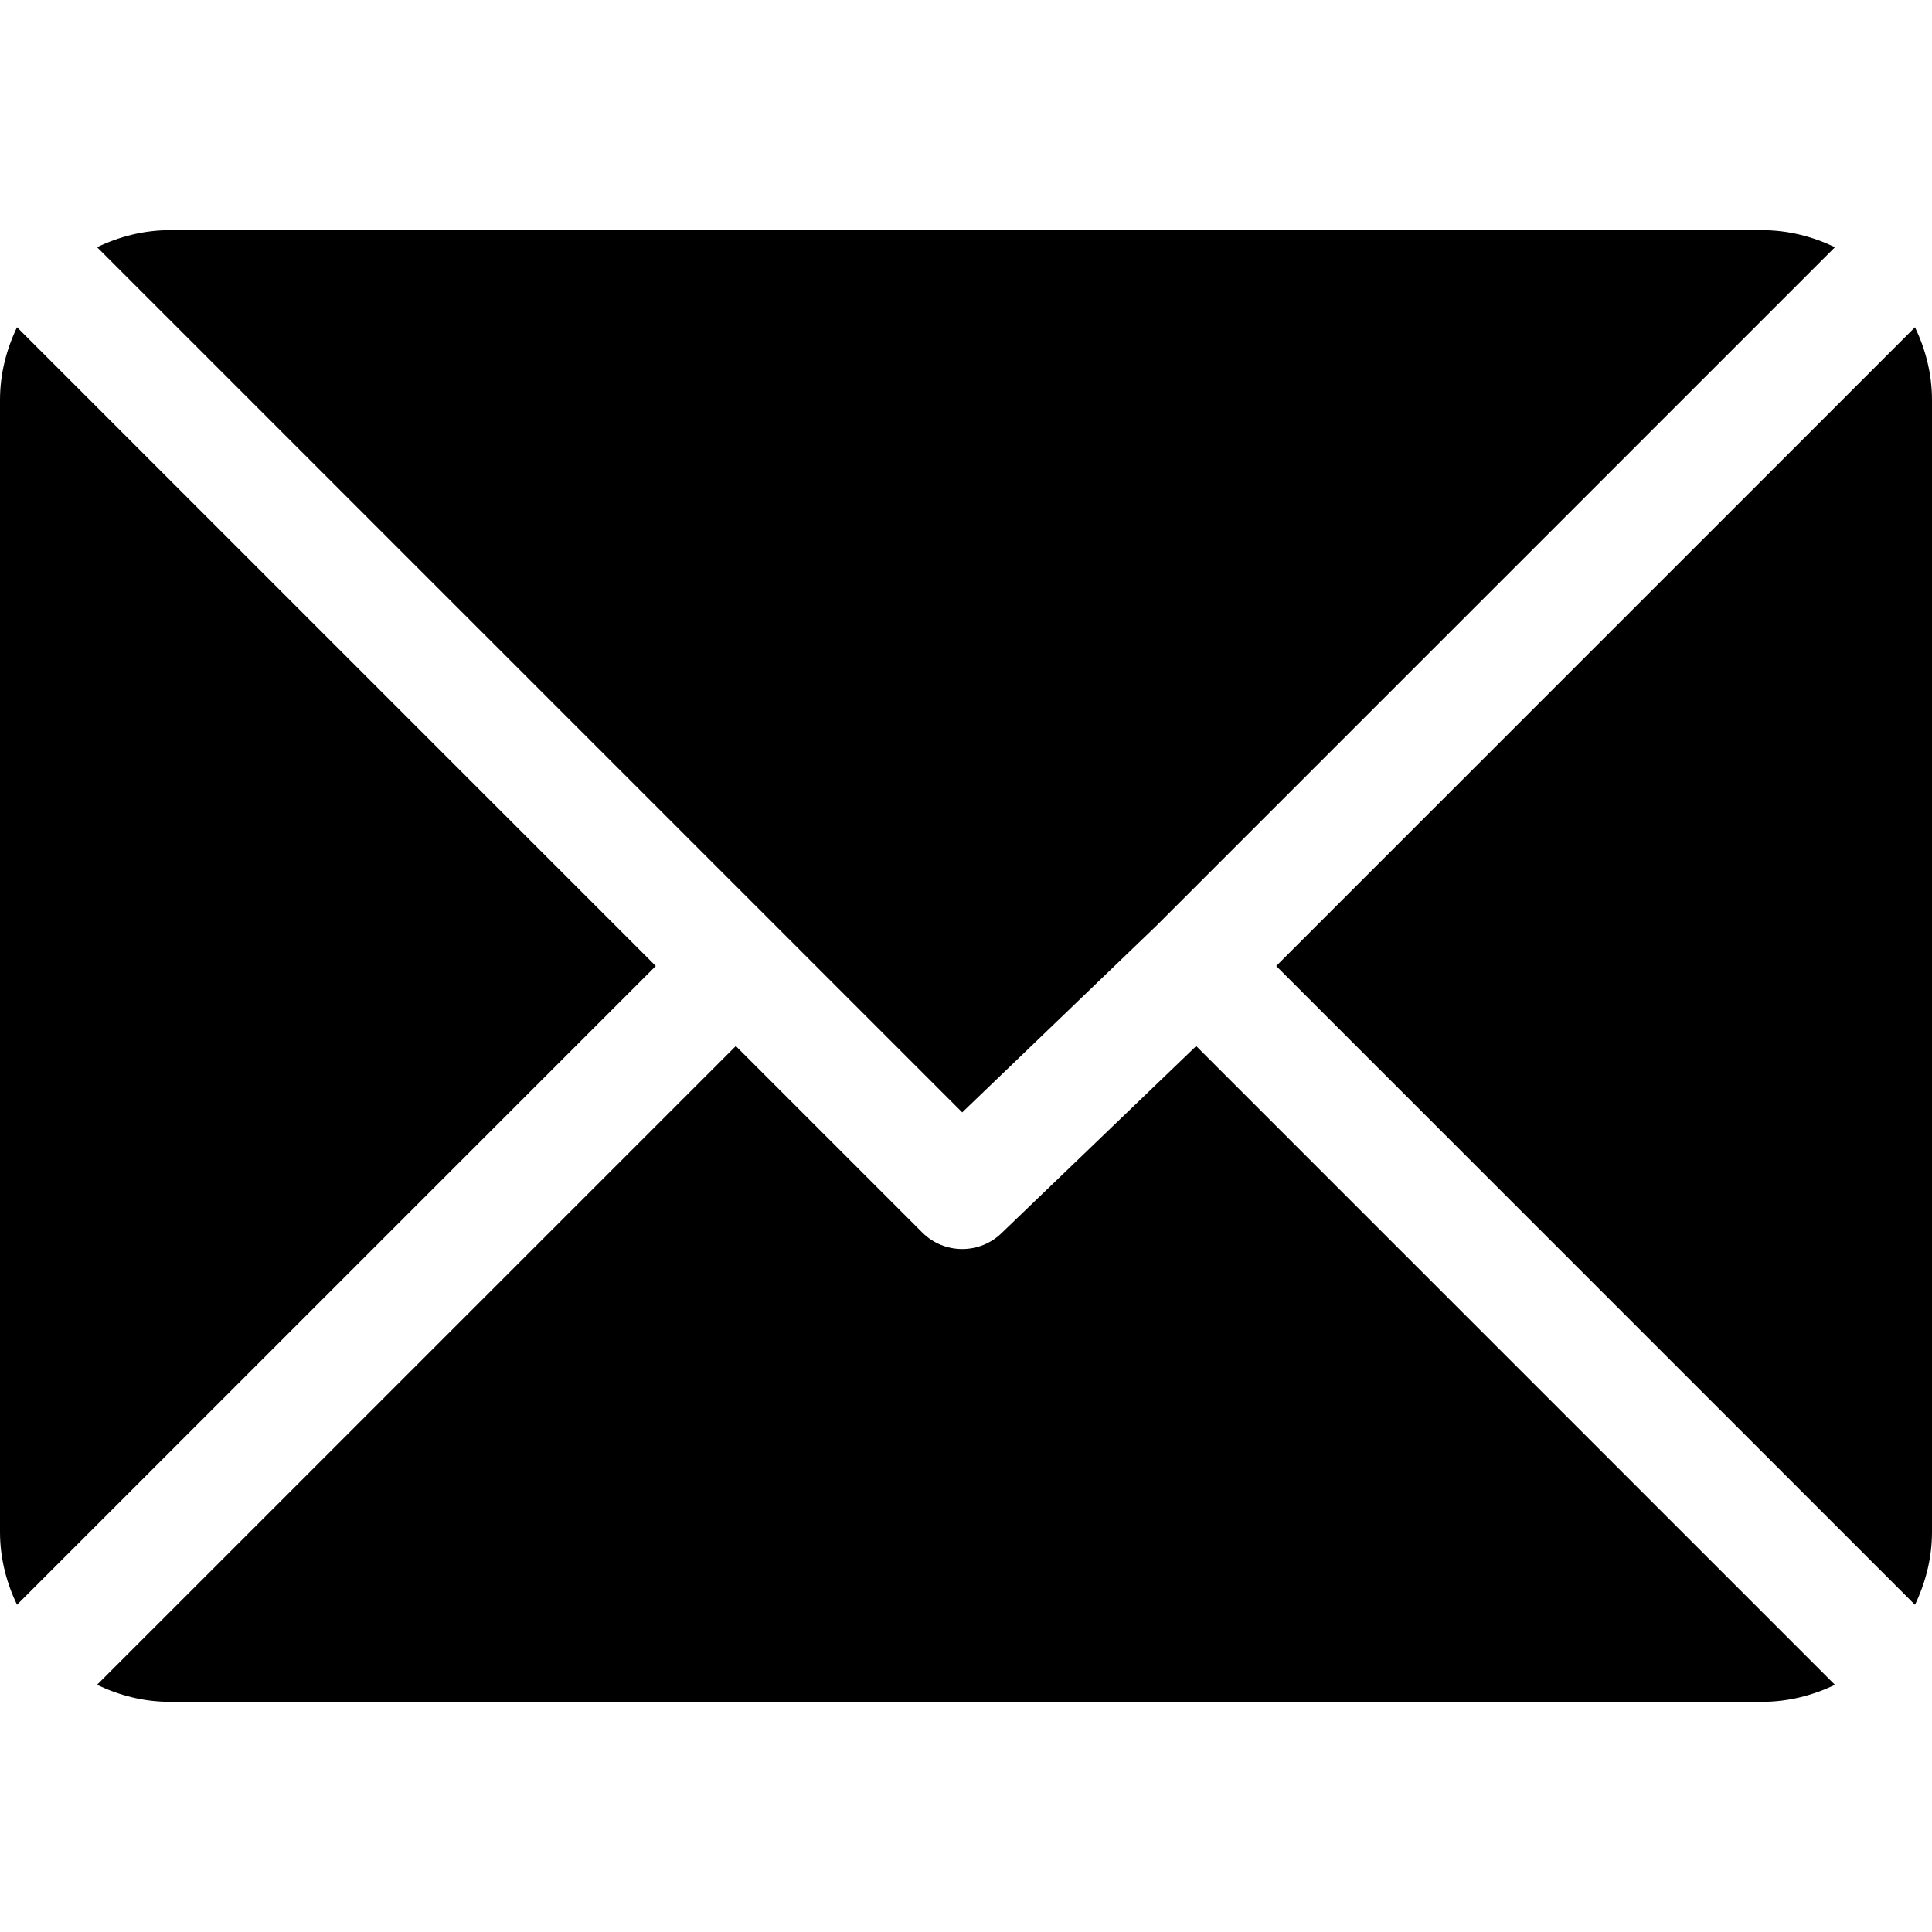
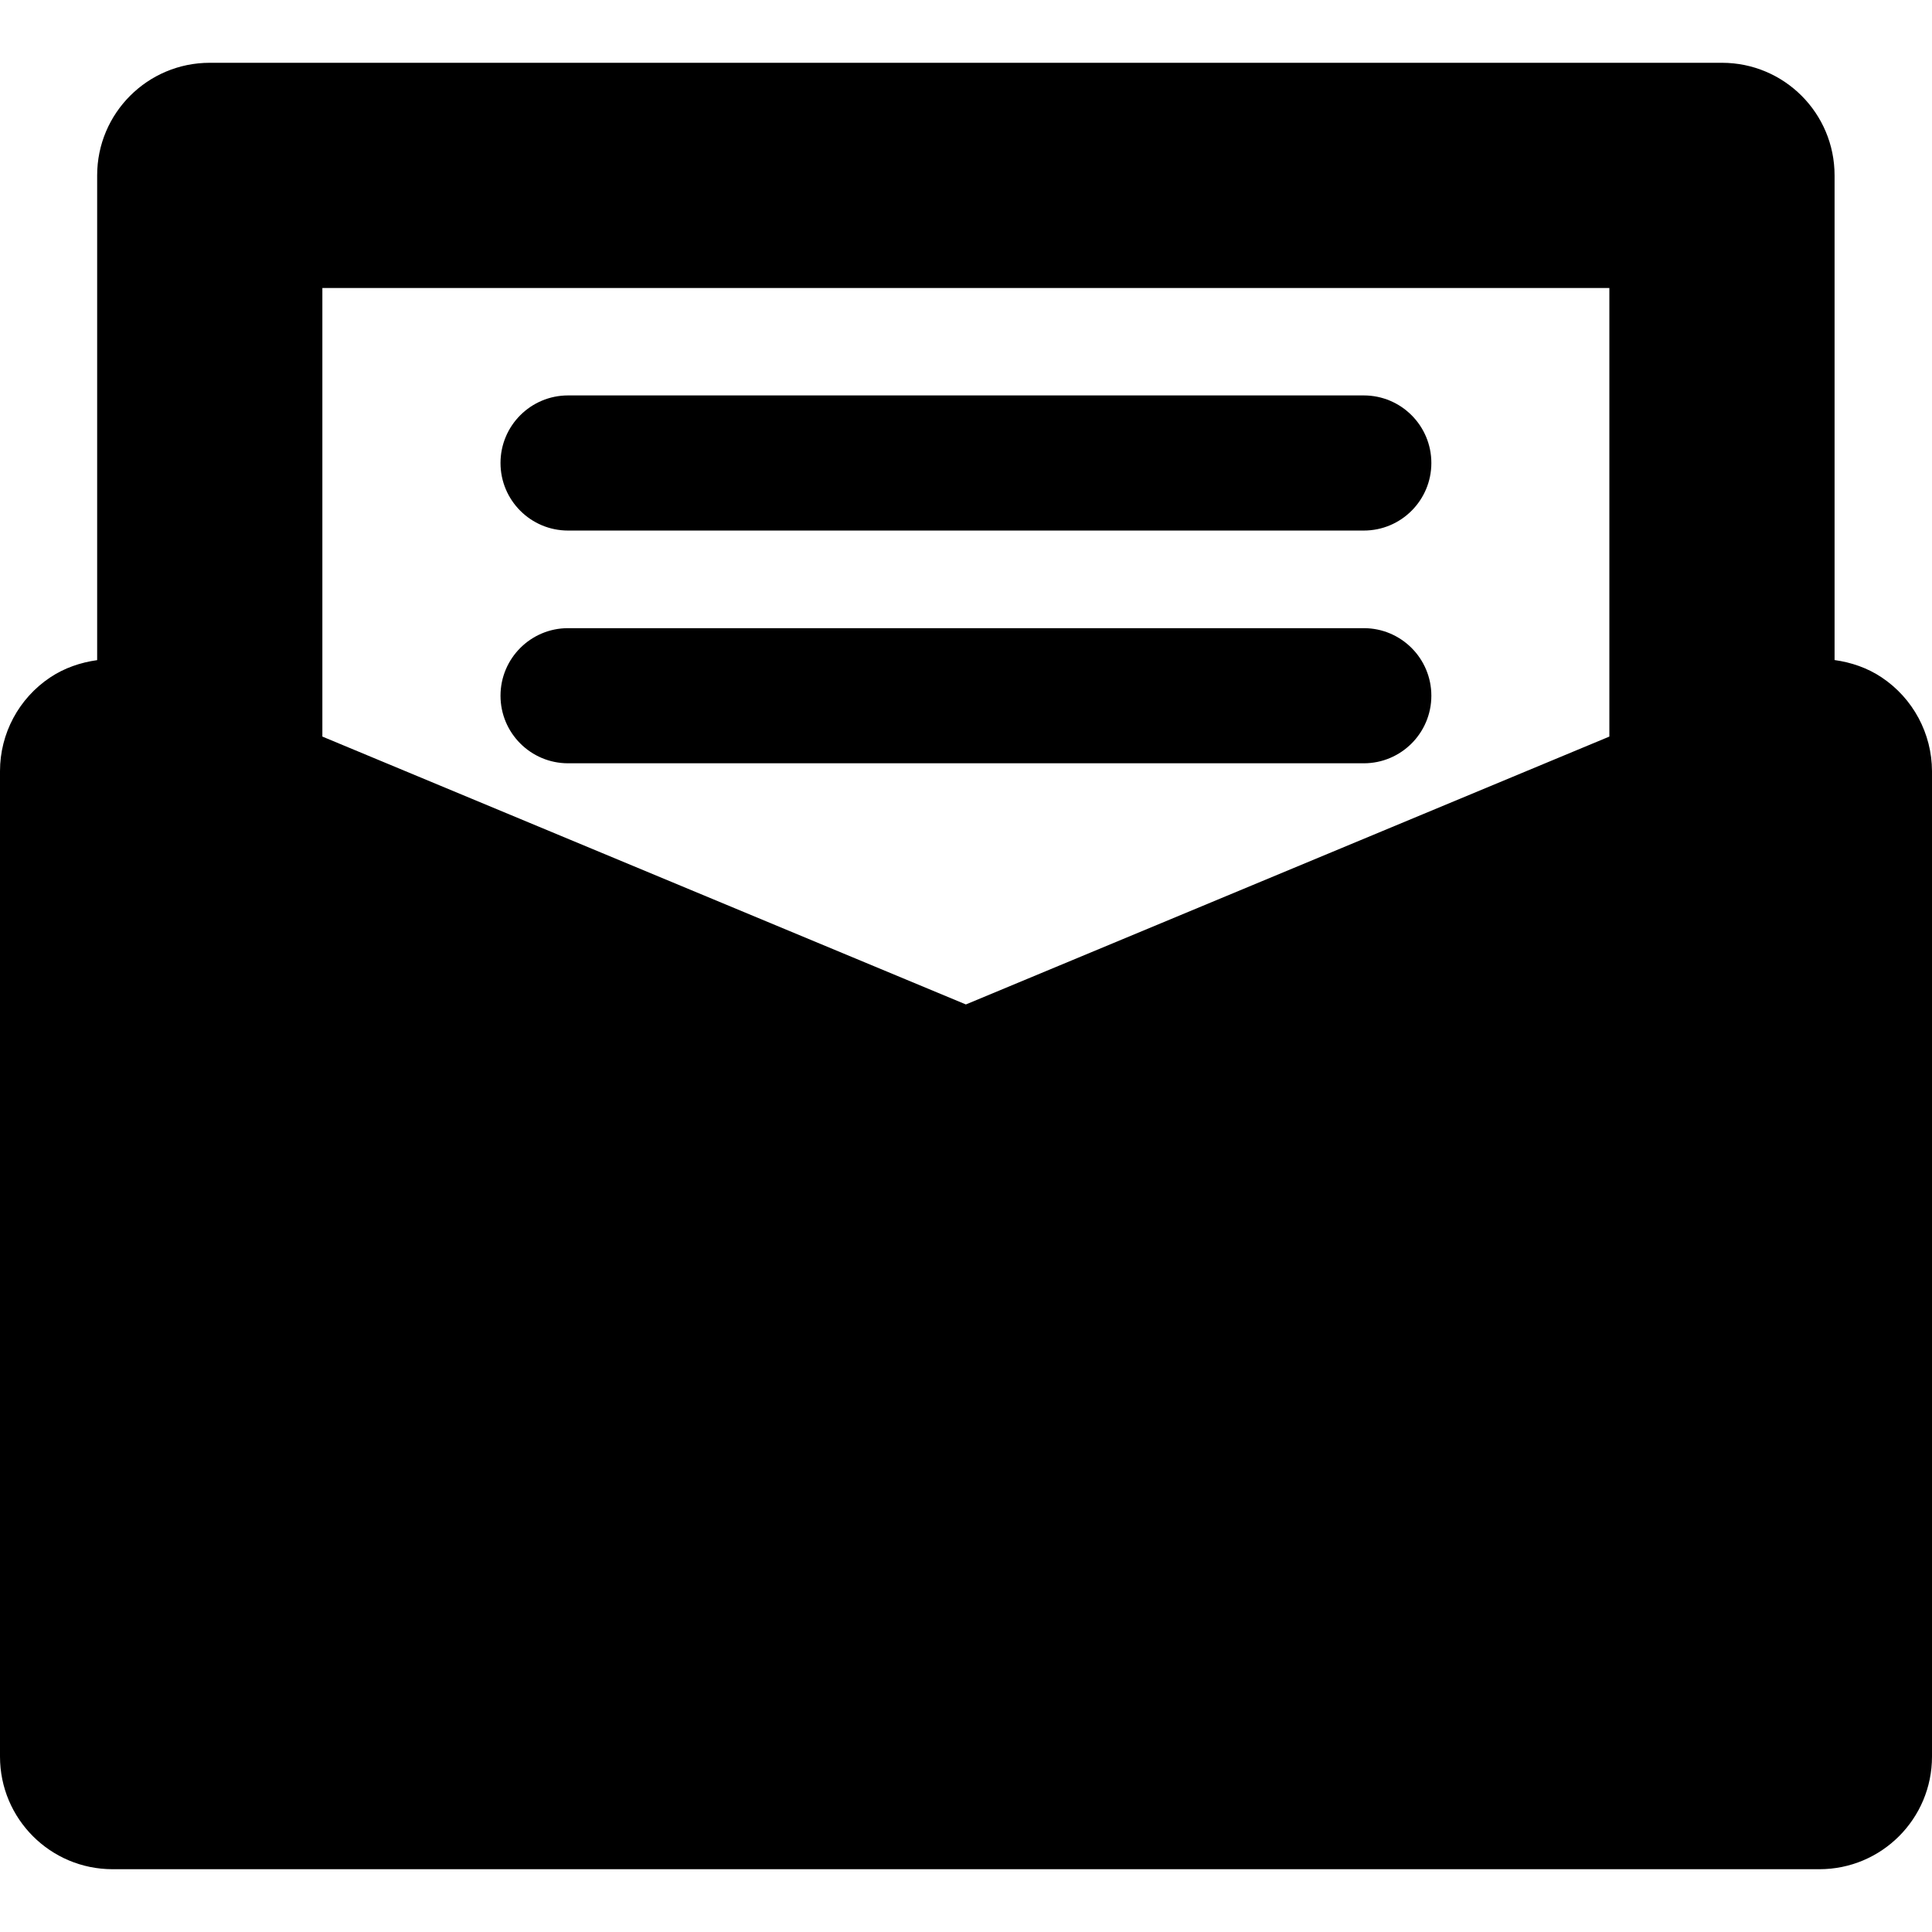
- <svg xmlns="http://www.w3.org/2000/svg" version="1.1" id="Capa_1" x="0px" y="0px" viewBox="0 0 512 512" style="enable-background:new 0 0 512 512;" xml:space="preserve">
+ <svg xmlns="http://www.w3.org/2000/svg" version="1.1" id="Capa_1" x="0px" y="0px" width="42.893px" height="42.893px" viewBox="0 0 42.893 42.893" style="enable-background:new 0 0 42.893 42.893;" xml:space="preserve">
  <g>
-     <g>
-       <path d="M467,61H45c-6.927,0-13.412,1.703-19.279,4.51L255,294.789l51.389-49.387c0,0,0.004-0.005,0.005-0.007    c0.001-0.002,0.005-0.004,0.005-0.004L486.286,65.514C480.418,62.705,473.929,61,467,61z" />
-     </g>
-   </g>
-   <g>
-     <g>
-       <path d="M507.496,86.728L338.213,256.002L507.49,425.279c2.807-5.867,4.51-12.352,4.51-19.279V106    C512,99.077,510.301,92.593,507.496,86.728z" />
-     </g>
-   </g>
-   <g>
-     <g>
-       <path d="M4.51,86.721C1.703,92.588,0,99.073,0,106v300c0,6.923,1.701,13.409,4.506,19.274L173.789,256L4.51,86.721z" />
-     </g>
-   </g>
-   <g>
-     <g>
-       <path d="M317.002,277.213l-51.396,49.393c-2.93,2.93-6.768,4.395-10.605,4.395s-7.676-1.465-10.605-4.395L195,277.211    L25.714,446.486C31.582,449.295,38.071,451,45,451h422c6.927,0,13.412-1.703,19.279-4.51L317.002,277.213z" />
-     </g>
+     <path d="M41.777,15.04c-0.316-0.212-0.679-0.335-1.047-0.386V3.894c0-1.381-1.119-2.5-2.5-2.5H4.657c-1.381,0-2.5,1.119-2.5,2.5   v10.762c-0.366,0.051-0.728,0.173-1.045,0.385C0.418,15.505,0,16.284,0,17.12v21.879c0,1.381,1.118,2.5,2.5,2.5h37.893   c1.381,0,2.5-1.119,2.5-2.5V17.12C42.89,16.284,42.472,15.505,41.777,15.04z M35.73,6.394v9.959L21.444,22.3L7.157,16.353V6.394   H35.73z M11.112,10.279c0-0.829,0.672-1.5,1.5-1.5h17.666c0.828,0,1.5,0.671,1.5,1.5s-0.672,1.5-1.5,1.5H12.612   C11.784,11.779,11.112,11.108,11.112,10.279z M11.112,15.446c0-0.829,0.672-1.5,1.5-1.5h17.666c0.828,0,1.5,0.671,1.5,1.5   c0,0.828-0.672,1.5-1.5,1.5H12.612C11.784,16.946,11.112,16.274,11.112,15.446z" />
  </g>
  <g>
</g>
  <g>
</g>
  <g>
</g>
  <g>
</g>
  <g>
</g>
  <g>
</g>
  <g>
</g>
  <g>
</g>
  <g>
</g>
  <g>
</g>
  <g>
</g>
  <g>
</g>
  <g>
</g>
  <g>
</g>
  <g>
</g>
</svg>
